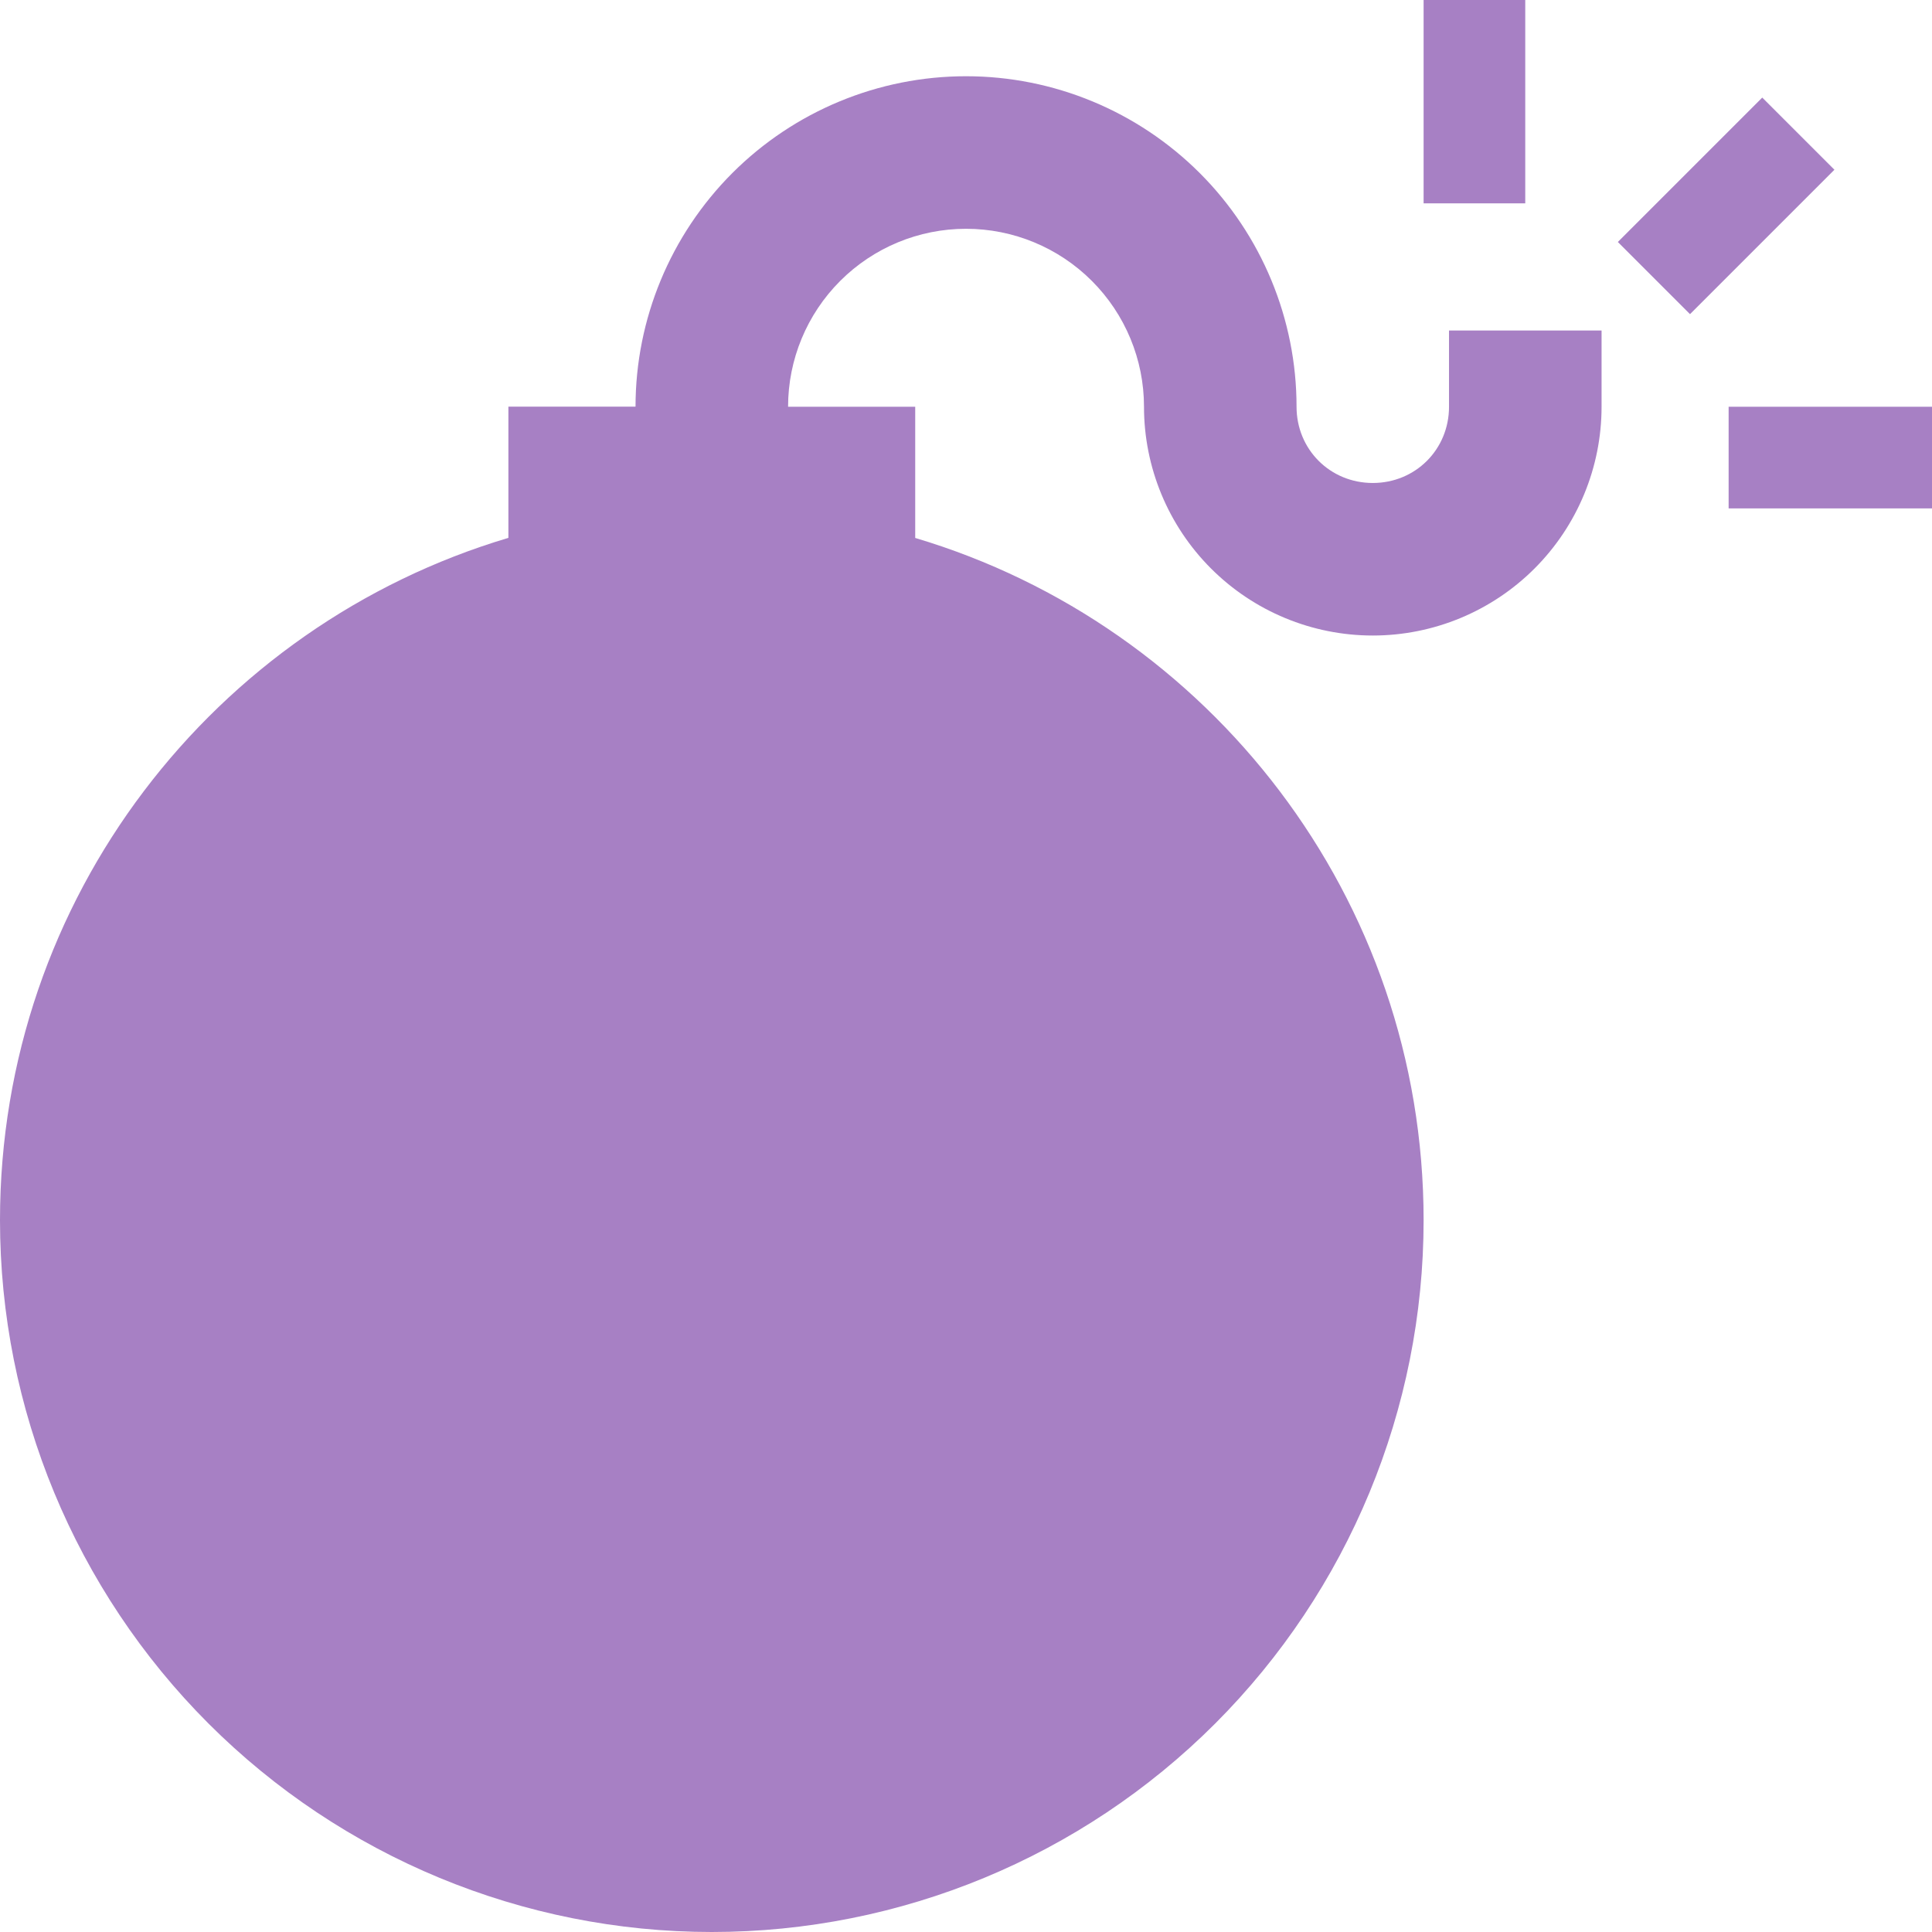
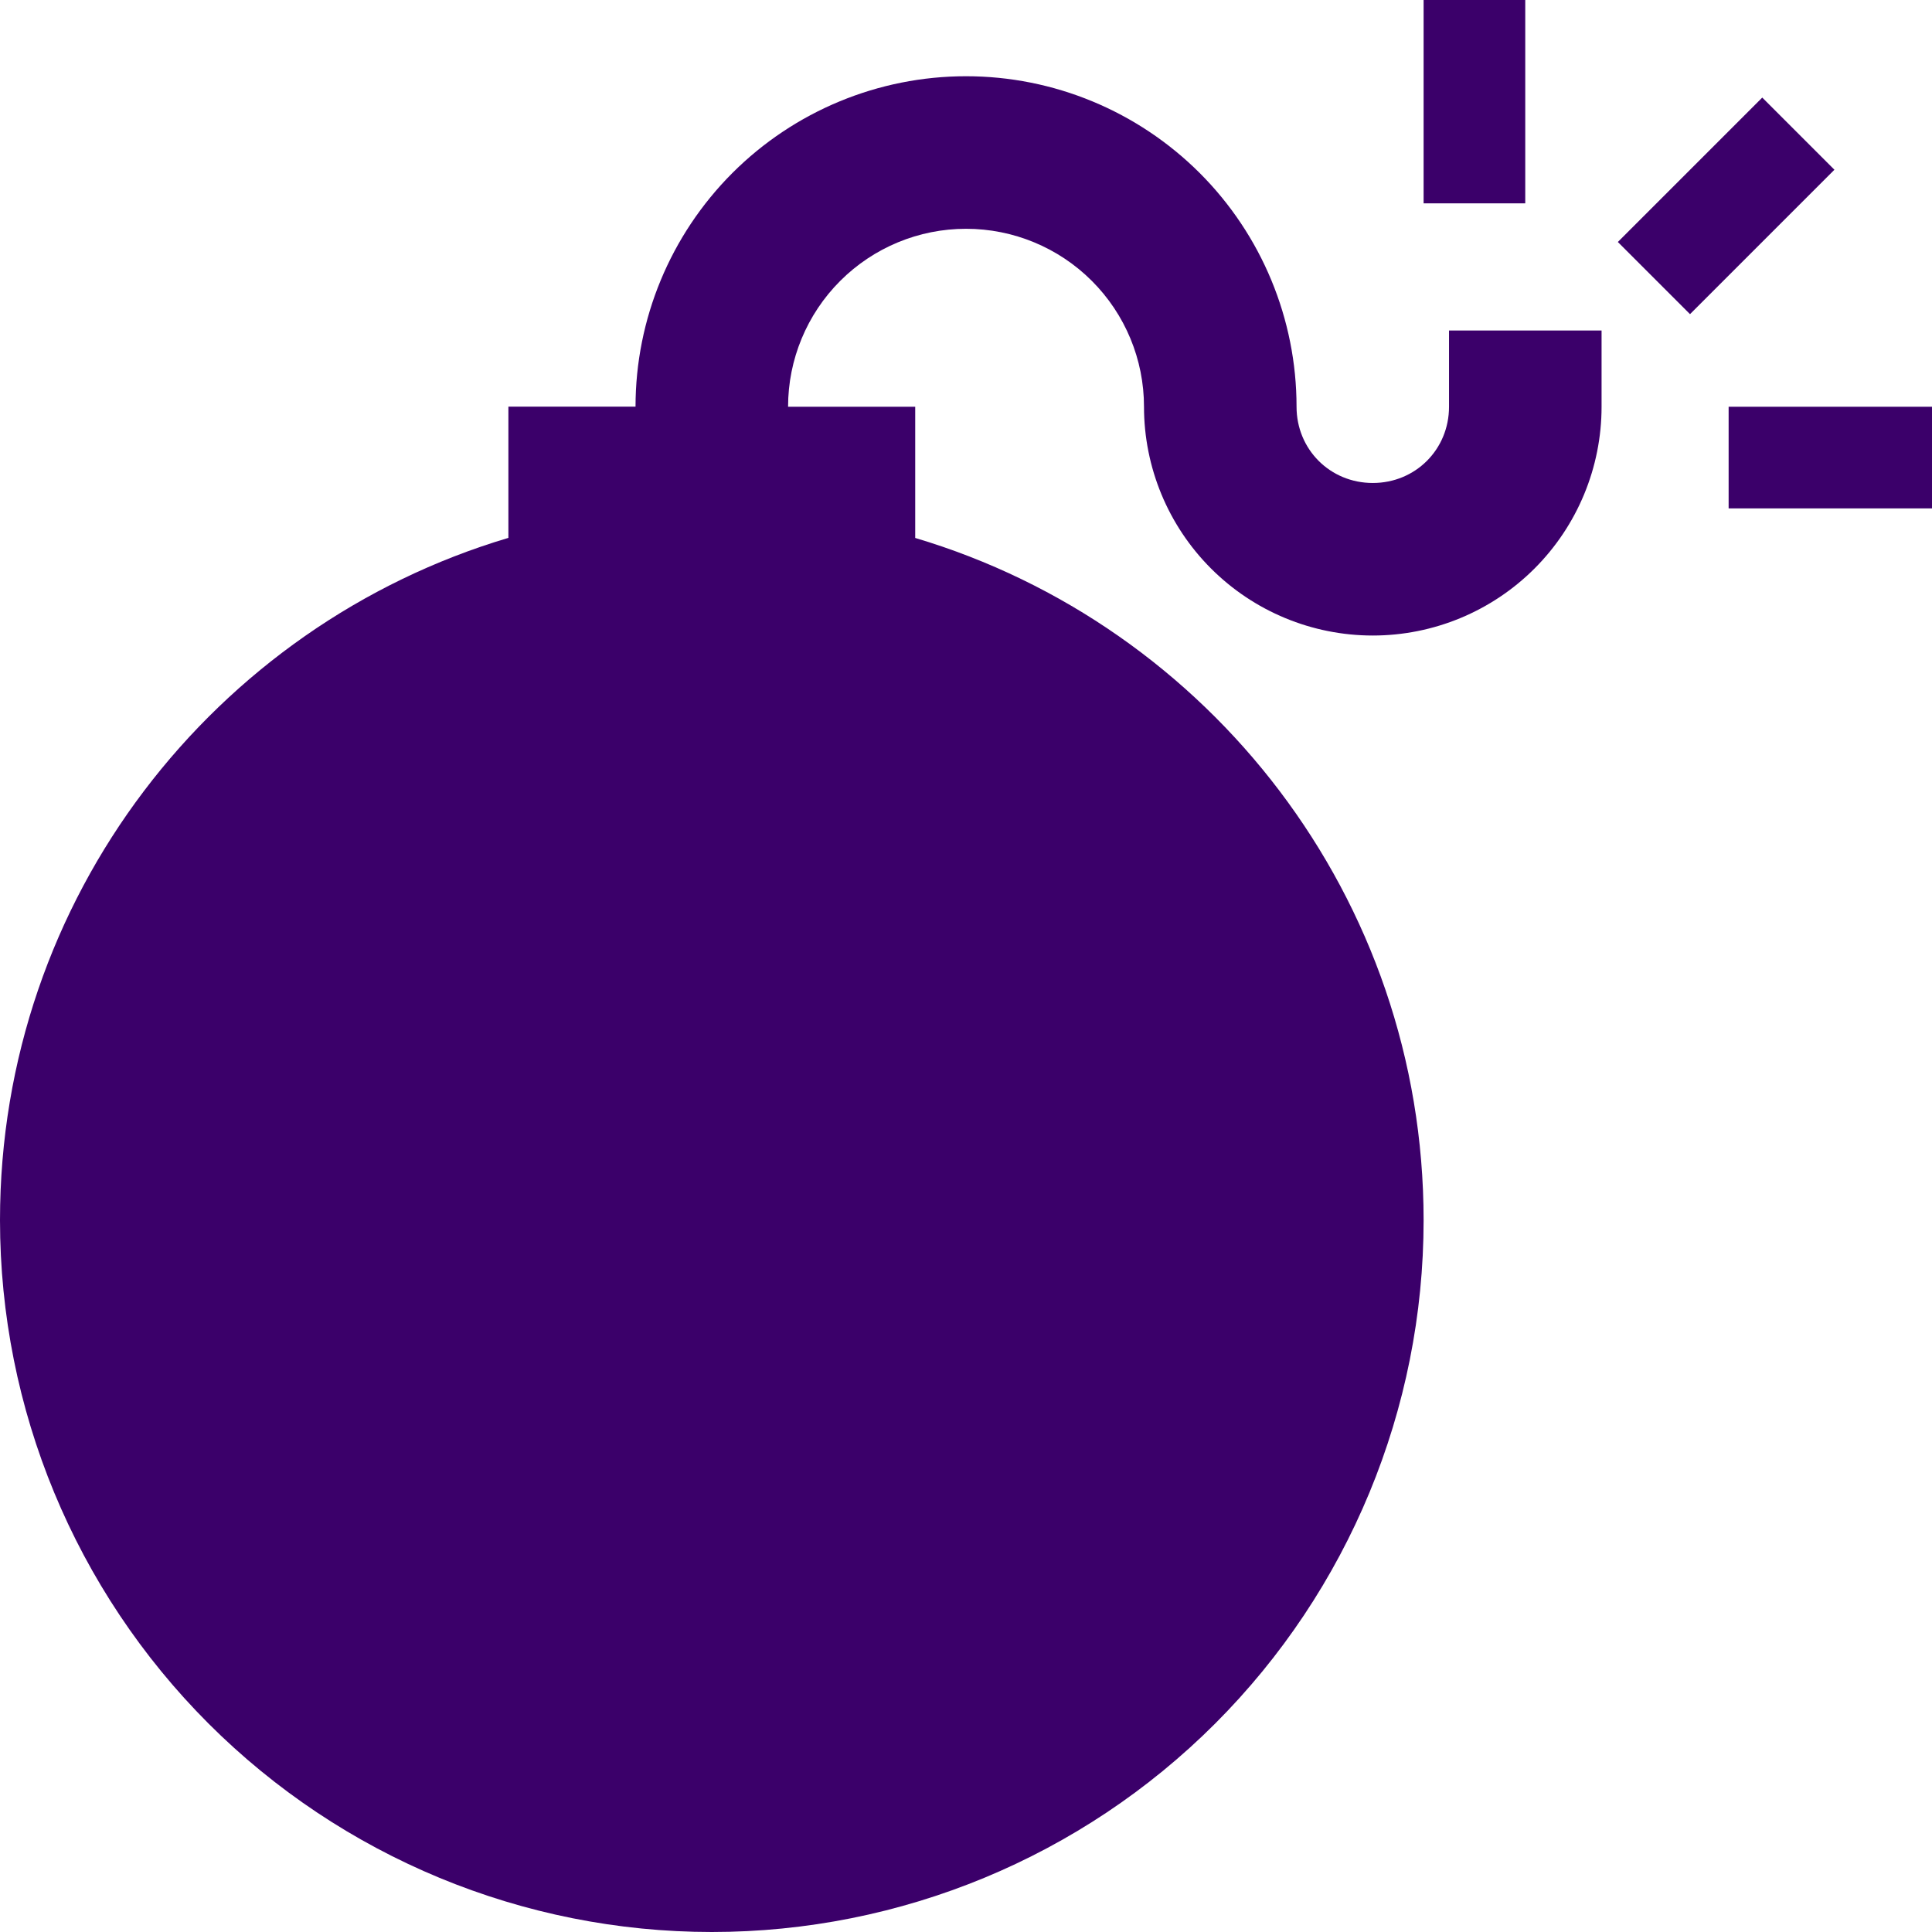
<svg xmlns="http://www.w3.org/2000/svg" id="Ebene_16" viewBox="0 0 251.65 251.65">
  <defs>
-     <style>.cls-1{fill:#a780c4;stroke-width:0px;}</style>
+     <style>.cls-1{fill:#3b006a;stroke-width:0px;}</style>
  </defs>
  <path class="cls-1" d="m82.78,52.98c0-11.42,4.54-22.36,12.61-30.44,8.07-8.07,19.02-12.61,30.44-12.61s22.36,4.54,30.44,12.61c8.07,8.07,12.61,19.02,12.61,30.44,0,5.56,4.37,9.93,9.93,9.93s9.93-4.37,9.93-9.93v-9.93h19.87v9.93c0,7.9-3.14,15.48-8.73,21.07-5.59,5.59-13.17,8.73-21.07,8.73s-15.48-3.14-21.07-8.73c-5.59-5.59-8.73-13.17-8.73-21.07,0-6.15-2.44-12.04-6.79-16.39-4.35-4.35-10.24-6.79-16.39-6.79s-12.04,2.44-16.39,6.79c-4.35,4.35-6.79,10.24-6.79,16.39h16.56v17.09c38.28,11.39,66.22,46.89,66.22,88.87,0,24.59-9.77,48.17-27.15,65.56-17.39,17.39-40.97,27.15-65.56,27.15s-48.17-9.77-65.56-27.15C9.77,207.1,0,183.52,0,158.93c0-41.99,27.95-77.48,66.22-88.87v-17.09h16.56Zm142.38,0h26.49v13.24h-26.49v-13.24Zm-39.73-26.49V0h13.24v26.49h-13.24Zm25.3,5.03l18.81-18.81,9.4,9.4-18.81,18.81-9.4-9.4Z" />
</svg>
